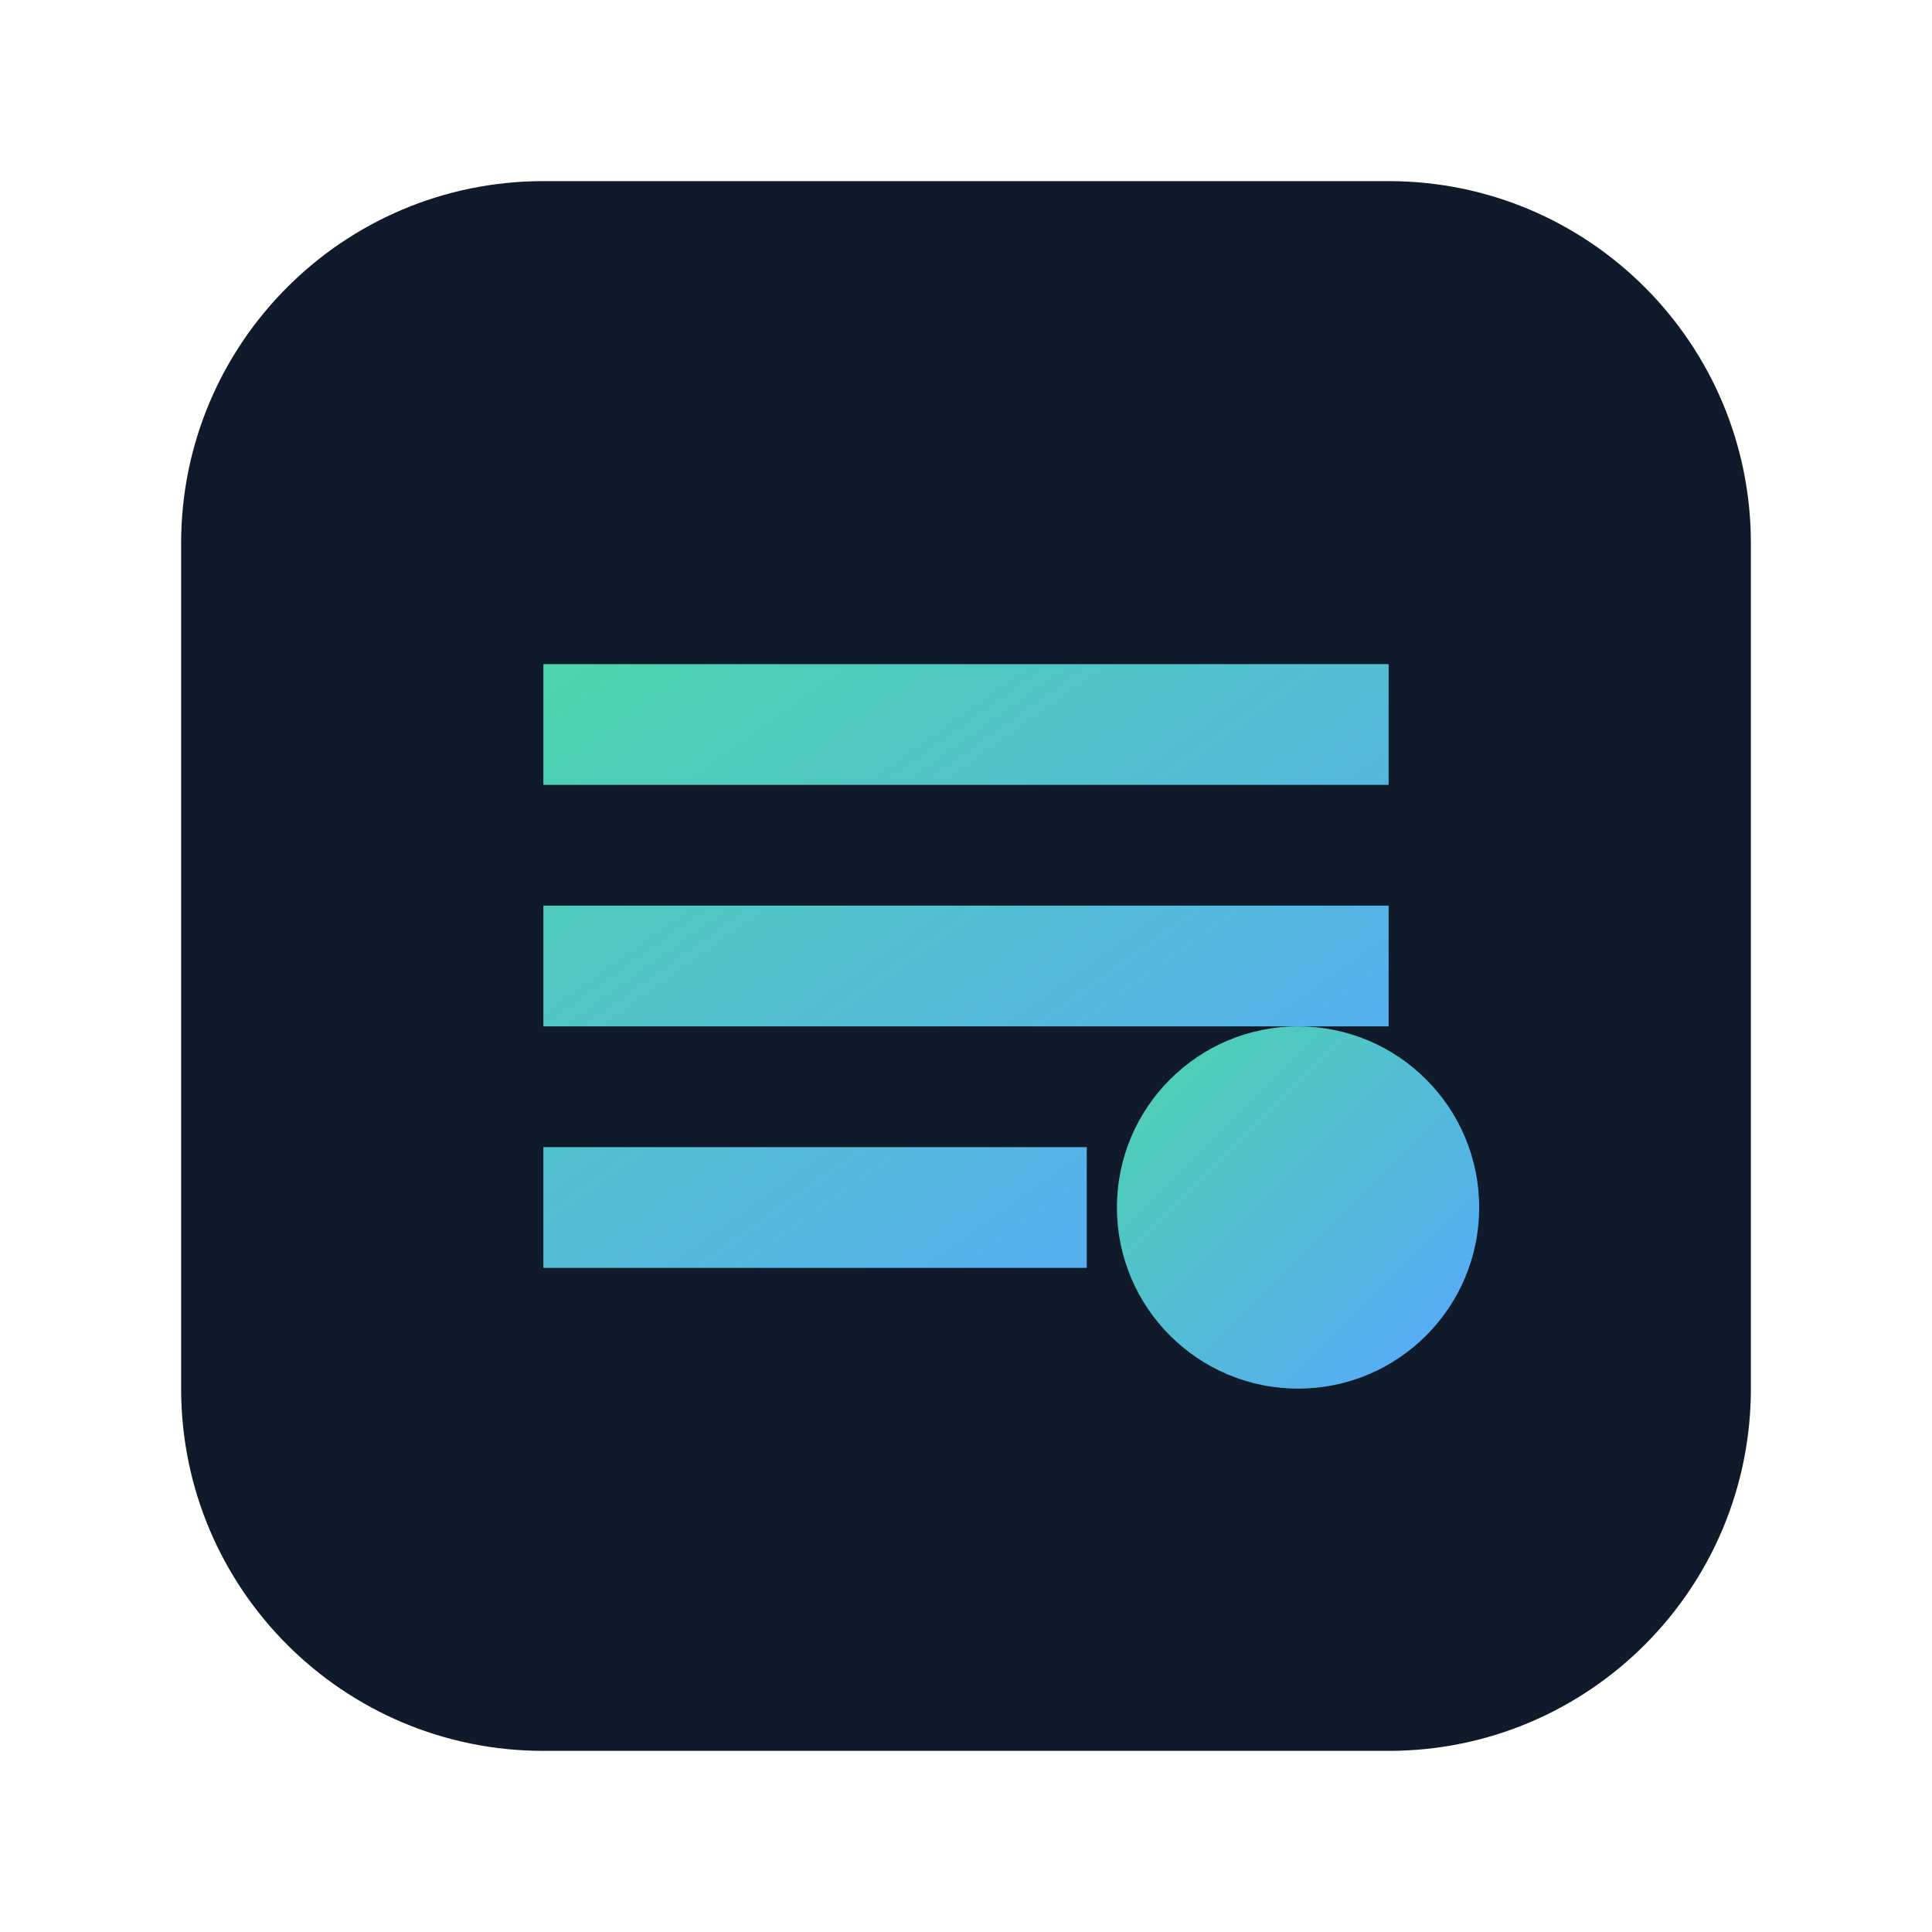
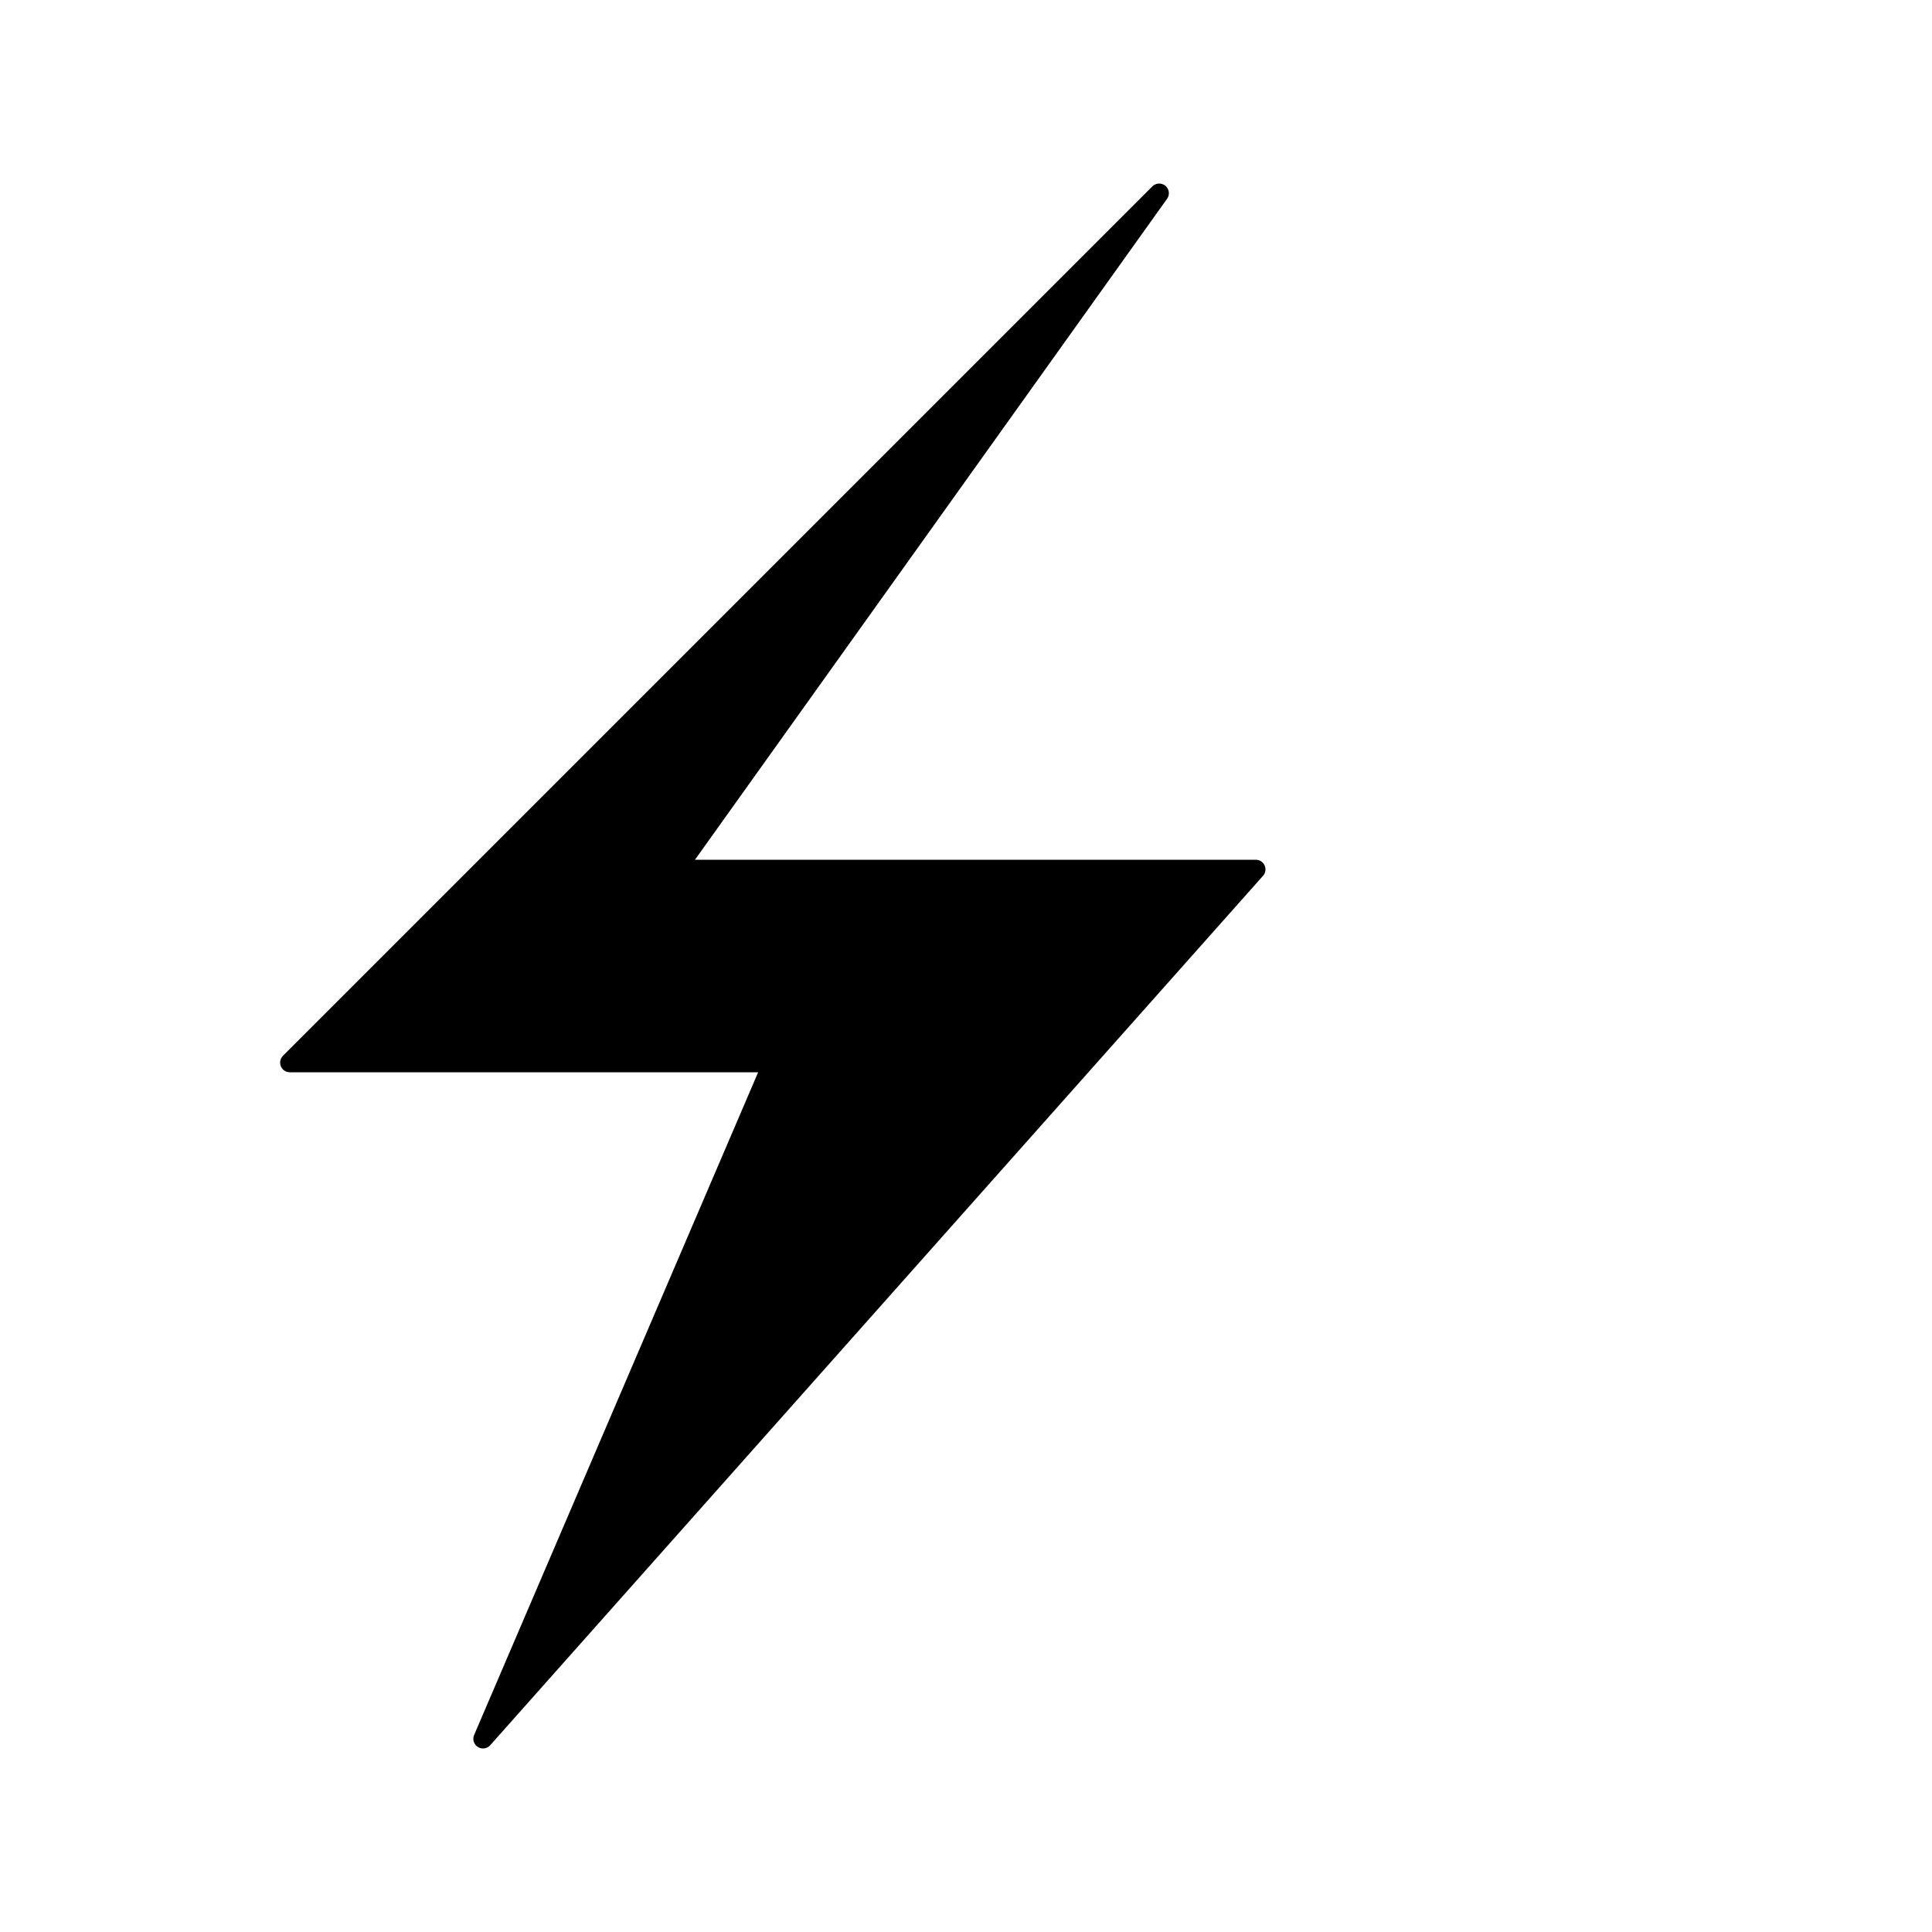
- <svg xmlns="http://www.w3.org/2000/svg" width="128" height="128" viewBox="0 0 128 128">
-   <defs>
-     <linearGradient id="g" x1="0" y1="0" x2="1" y2="1">
-       <stop offset="0%" stop-color="#4dd4ac" />
-       <stop offset="100%" stop-color="#58a6ff" />
-     </linearGradient>
-   </defs>
-   <rect x="12" y="12" width="104" height="104" rx="24" fill="#0f1a2a" />
-   <path d="M36 44h56v8H36zm0 16h56v8H36zm0 16h36v8H36z" fill="url(#g)" />
-   <circle cx="86" cy="80" r="12" fill="url(#g)" />
+ <svg xmlns="http://www.w3.org/2000/svg" width="200" height="200" viewBox="0 0 200 200" fill="none">
+   <path d="M120 20 L70 90 L130 90 L50 180 L80 110 L30 110 Z" fill="currentColor" stroke="black" stroke-width="2" stroke-linejoin="round" />
</svg>
